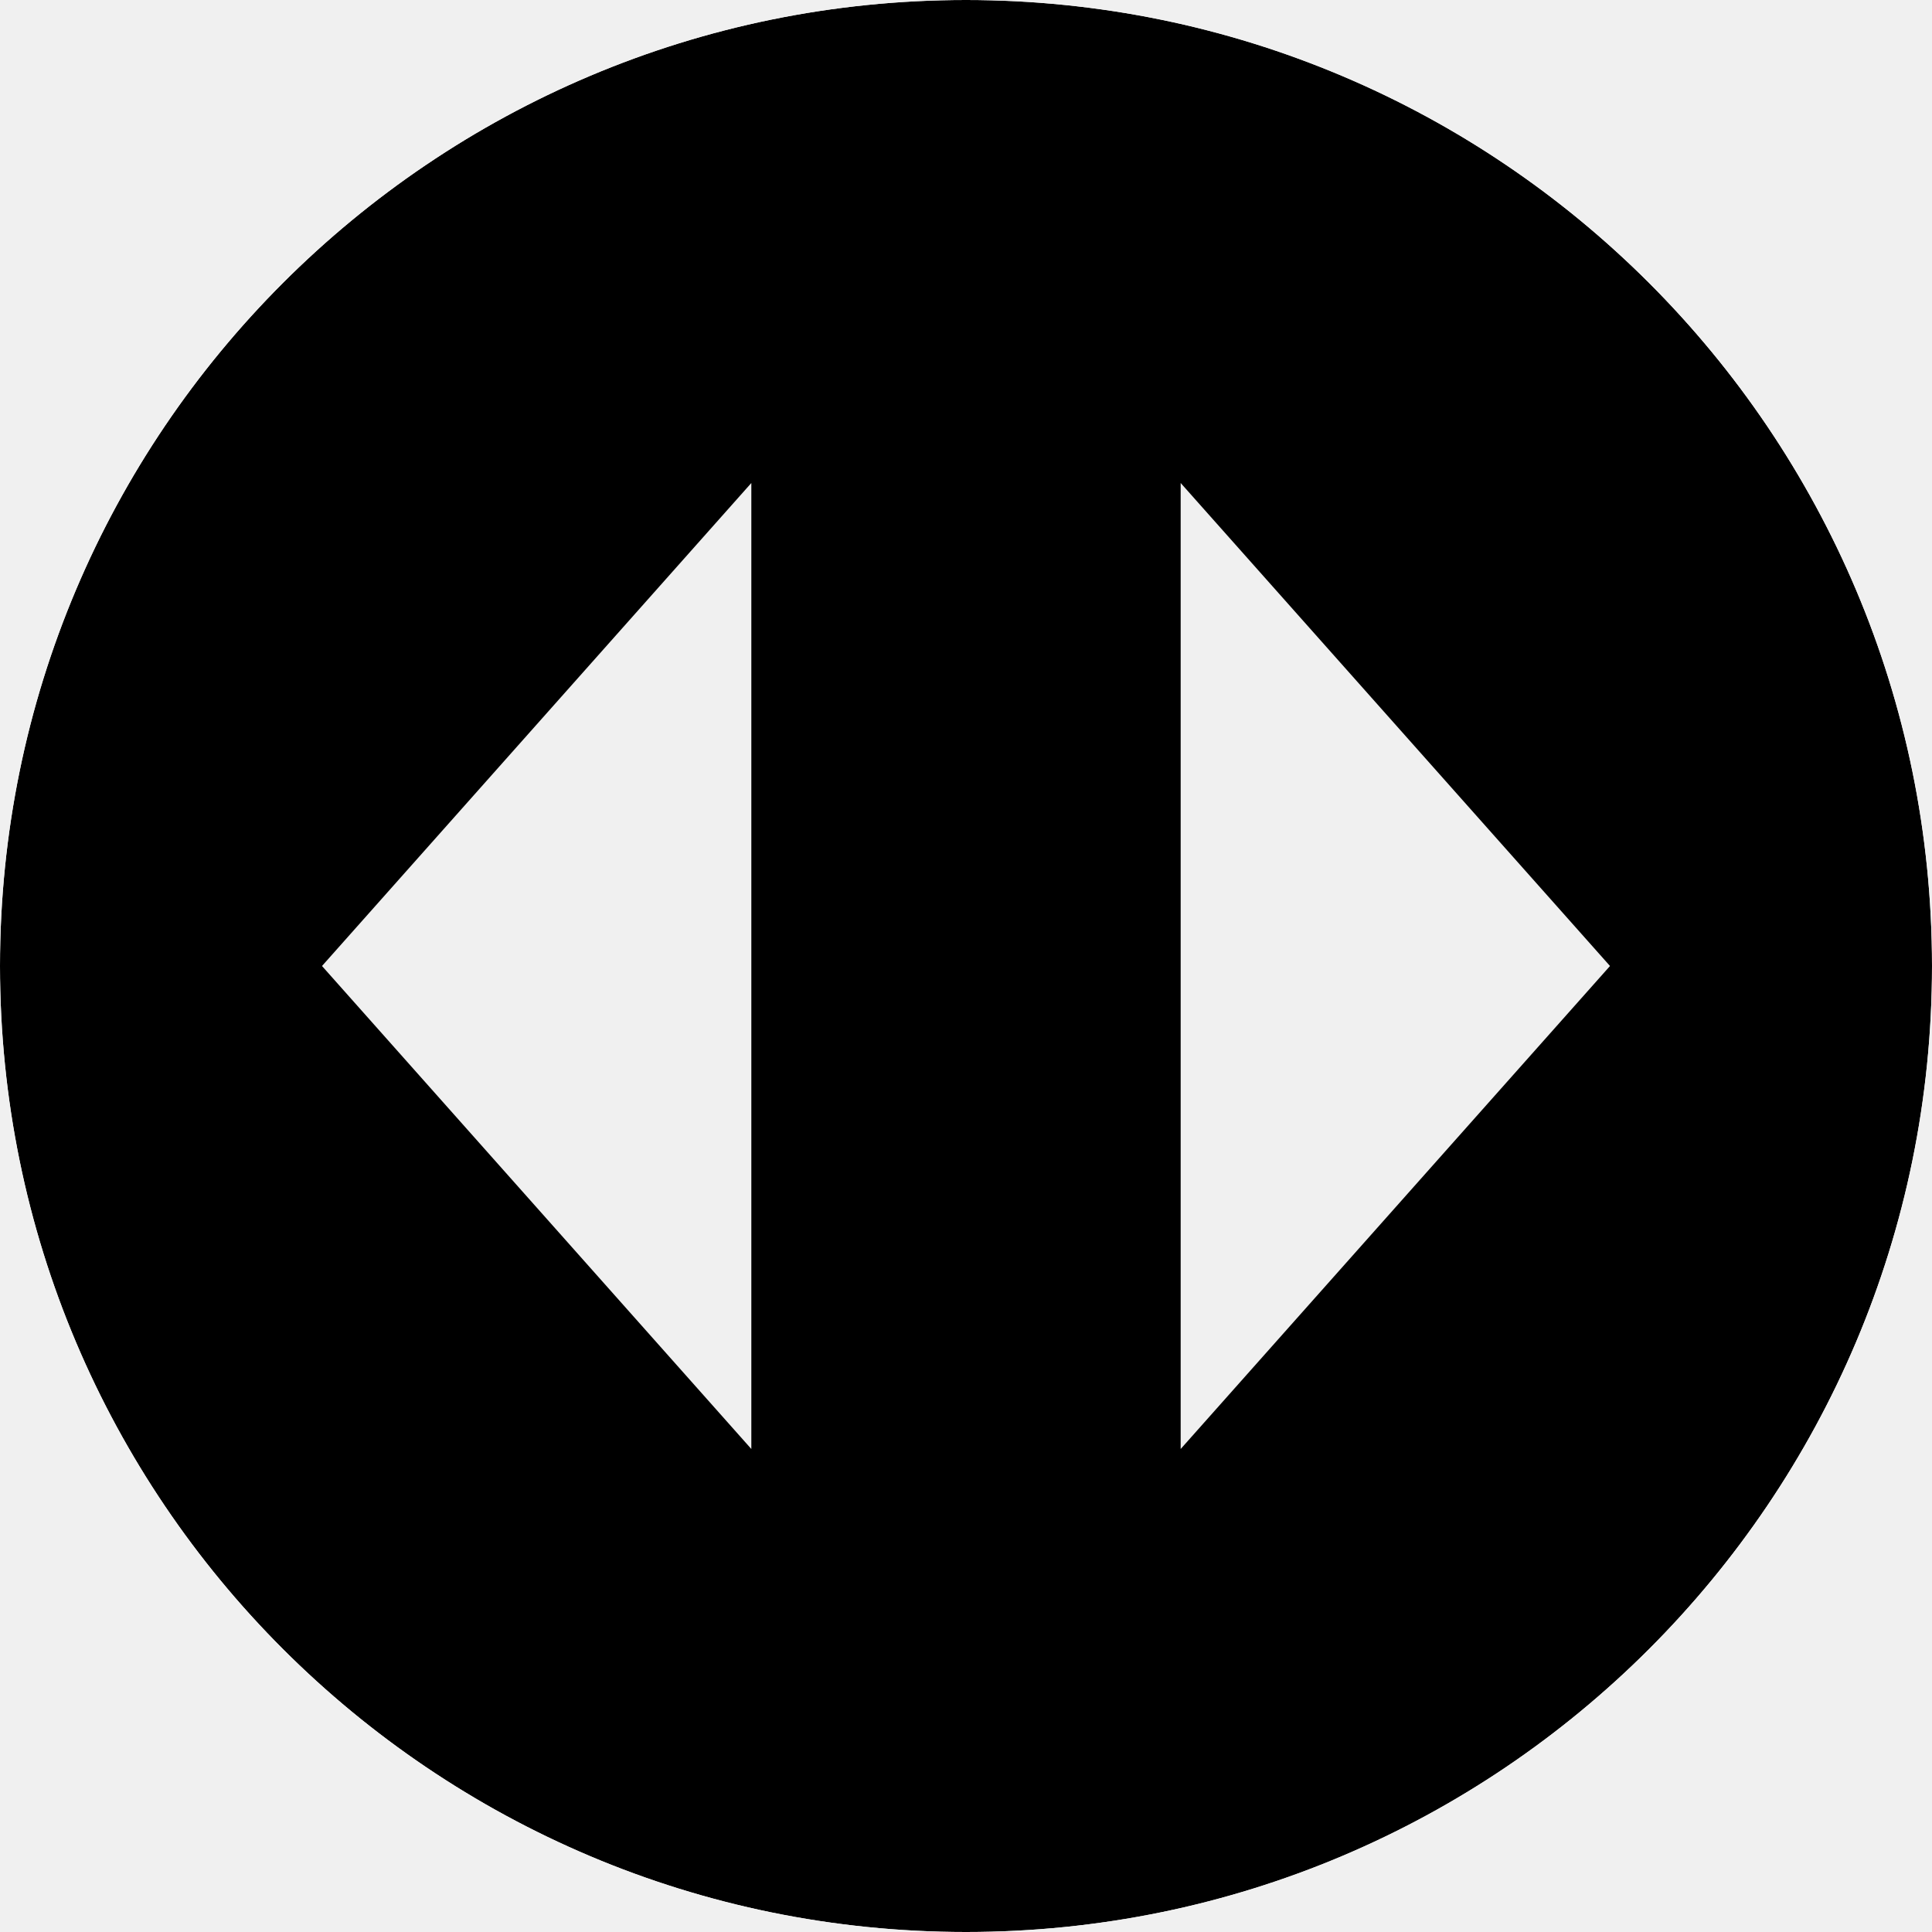
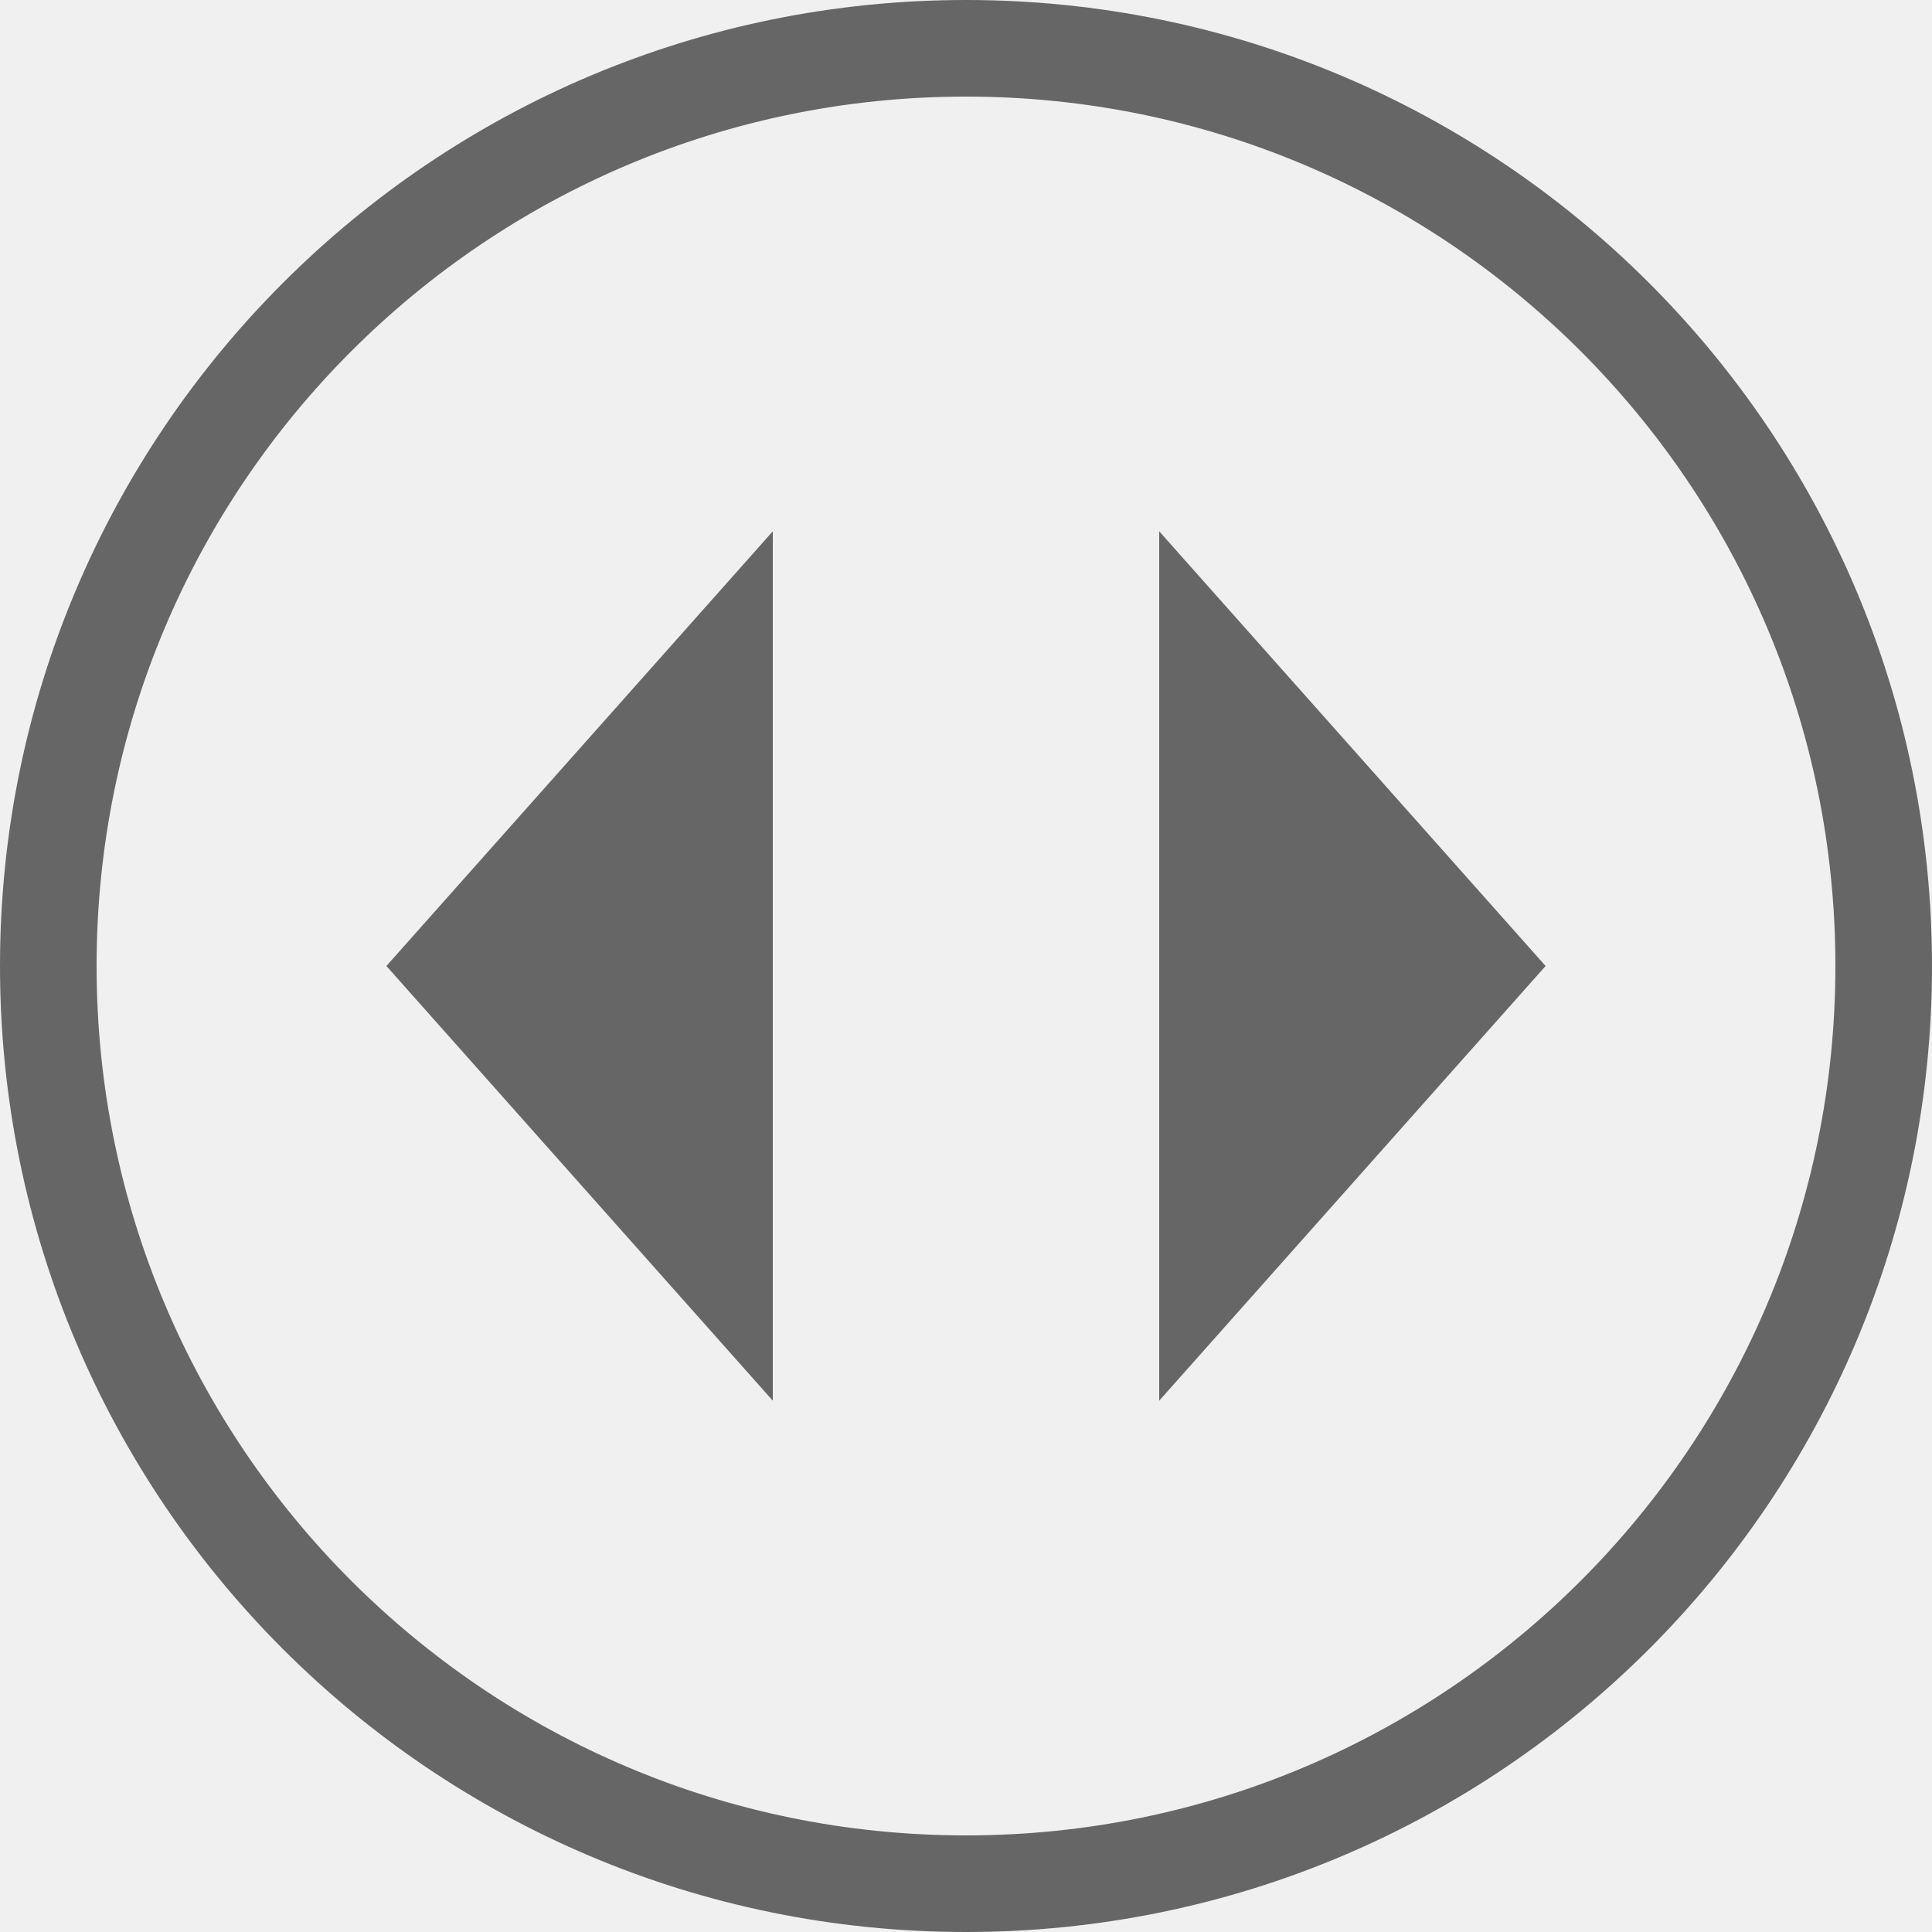
- <svg xmlns="http://www.w3.org/2000/svg" width="36" height="36" viewBox="0 0 36 36" fill="none">
-   <mask id="mask">
-     <rect width="36" height="36" rx="18" fill="white" />
-     <path d="M14 9L6 18L14 27V9Z" fill="black" />
-     <path d="M30 18L22 9V27L30 18Z" fill="black" />
-   </mask>
-   <rect width="36" height="36" rx="18" fill="black" mask="url(#mask)" />
+ <svg xmlns="http://www.w3.org/2000/svg" width="40" height="40" viewBox="0 0 40 40" fill="none">
+   <path d="M16 11L8 20L16 29V11Z" fill="#666666" />
+   <path d="M32 20L24 11V29L32 20Z" fill="#666666" />
+   <rect x="1" y="1" width="38" height="38" rx="19" stroke="#666666" stroke-width="2" />
</svg>
